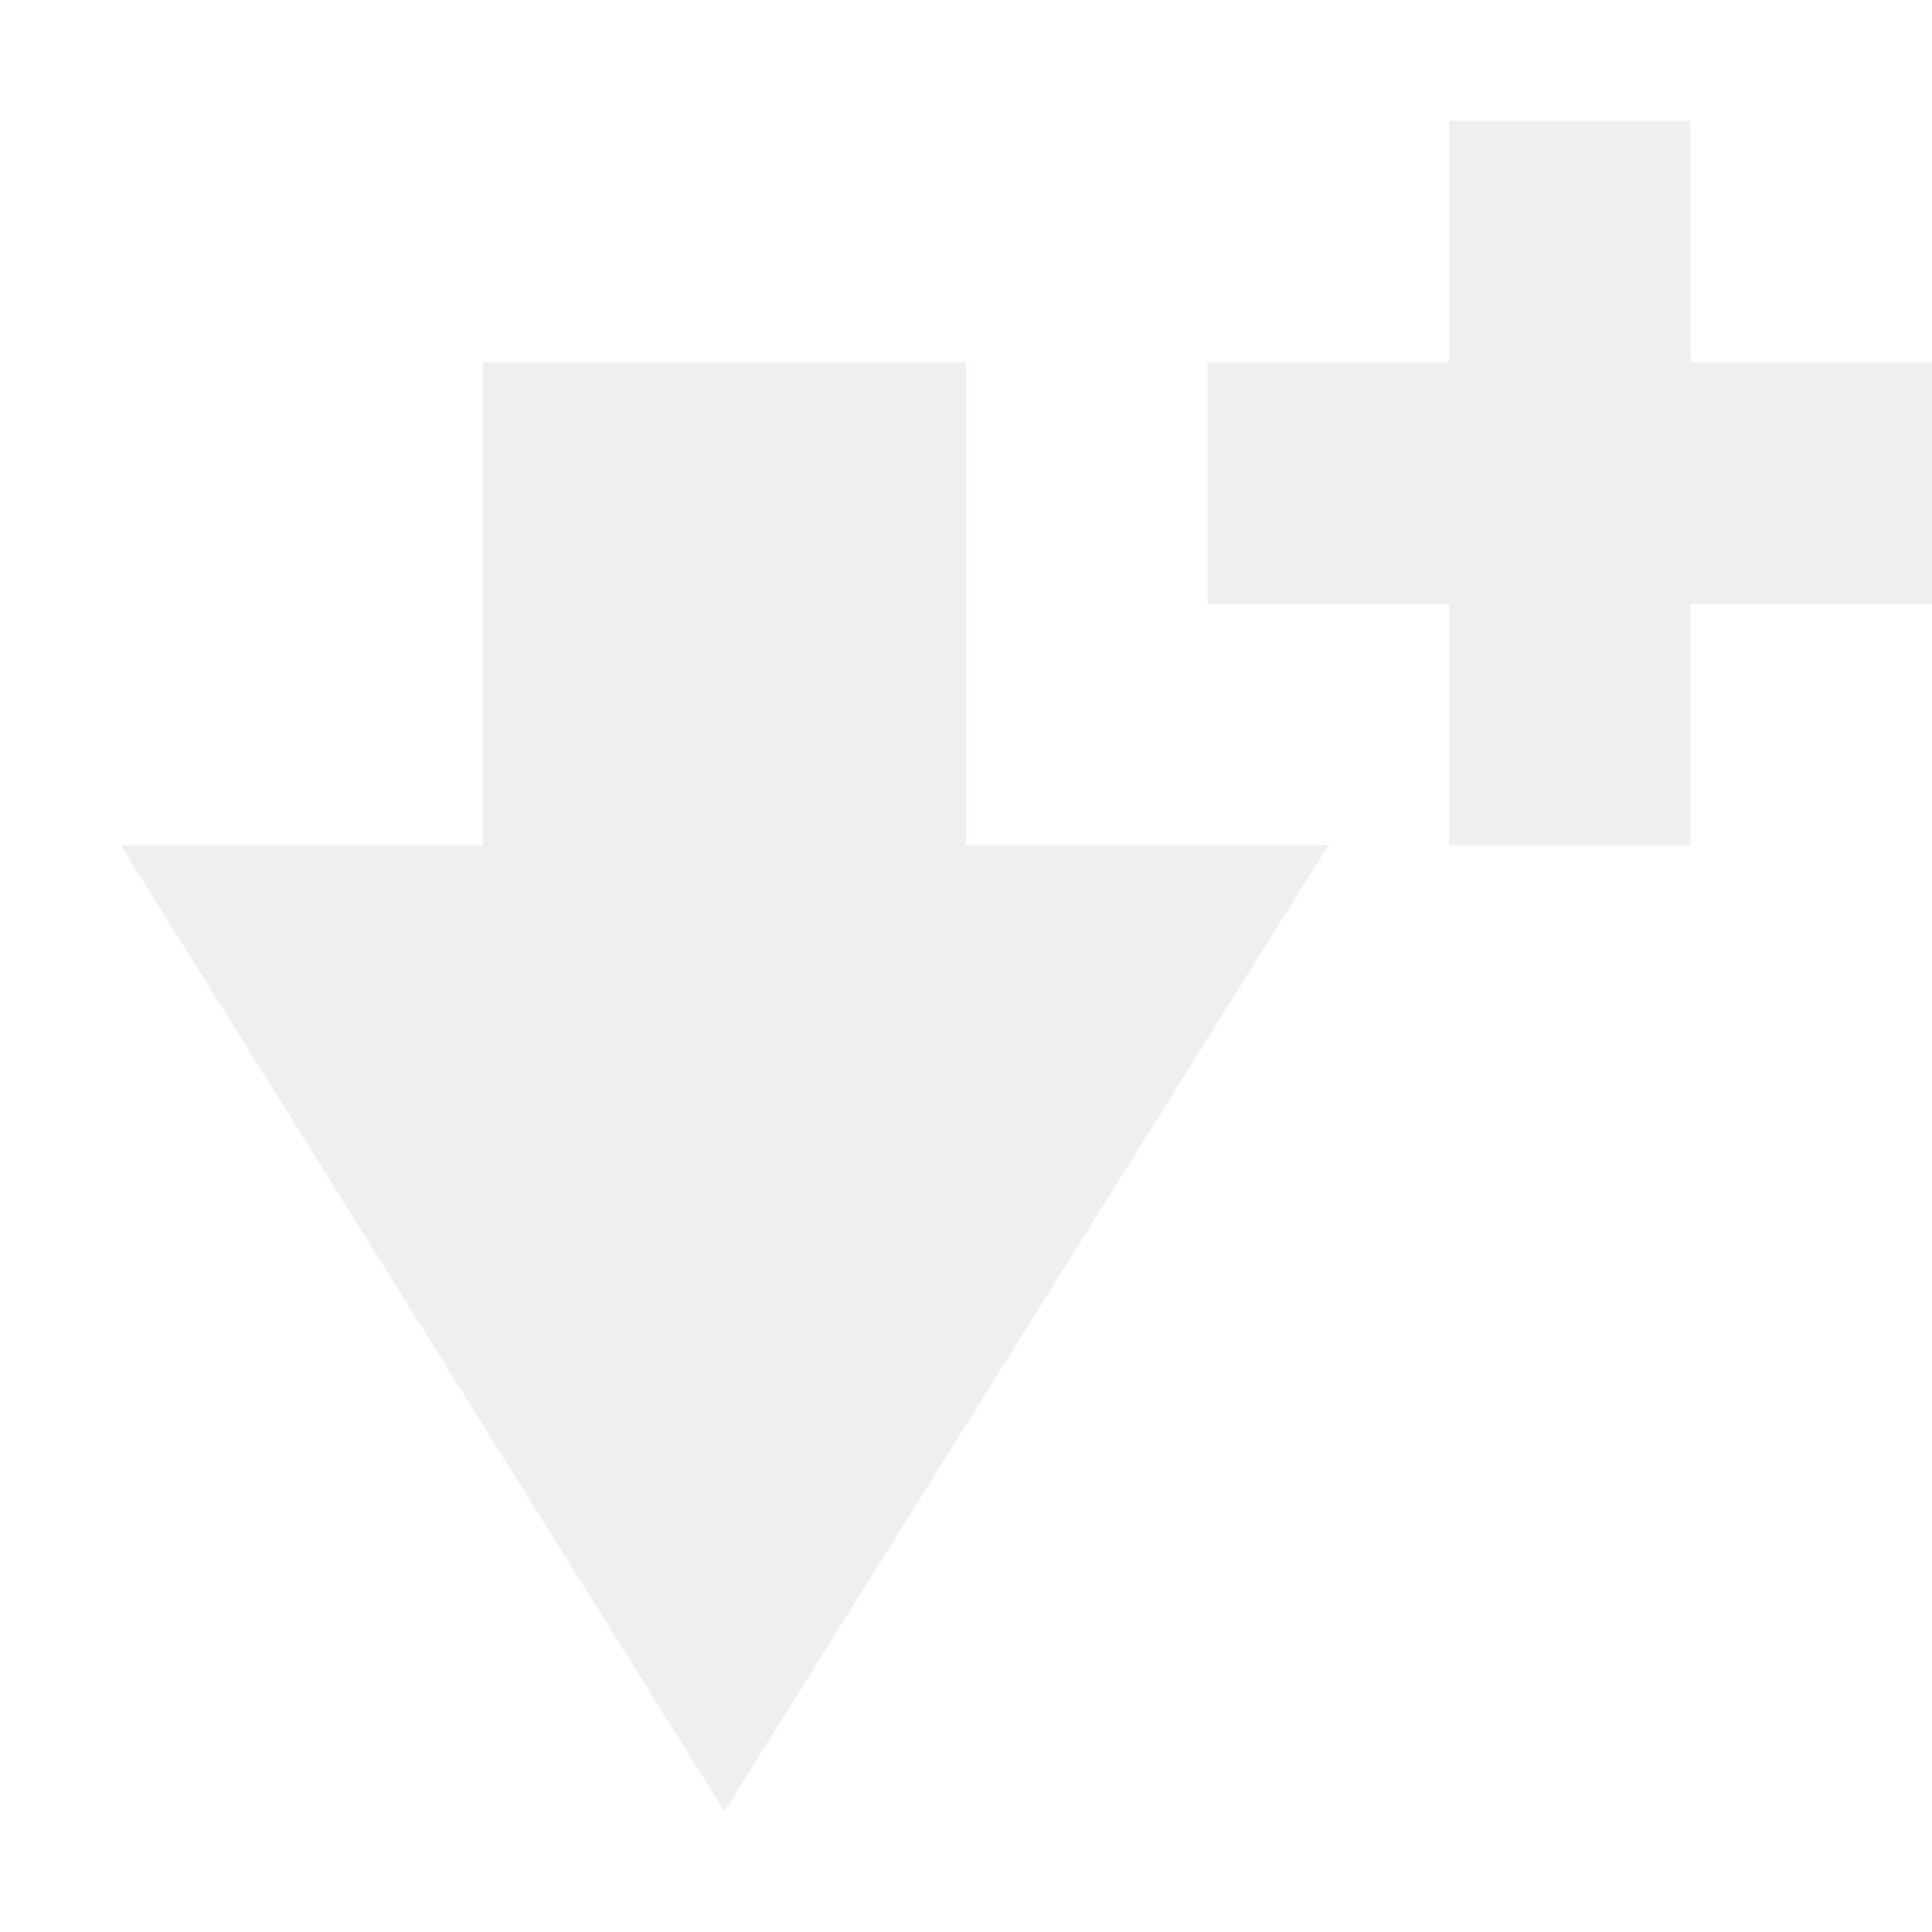
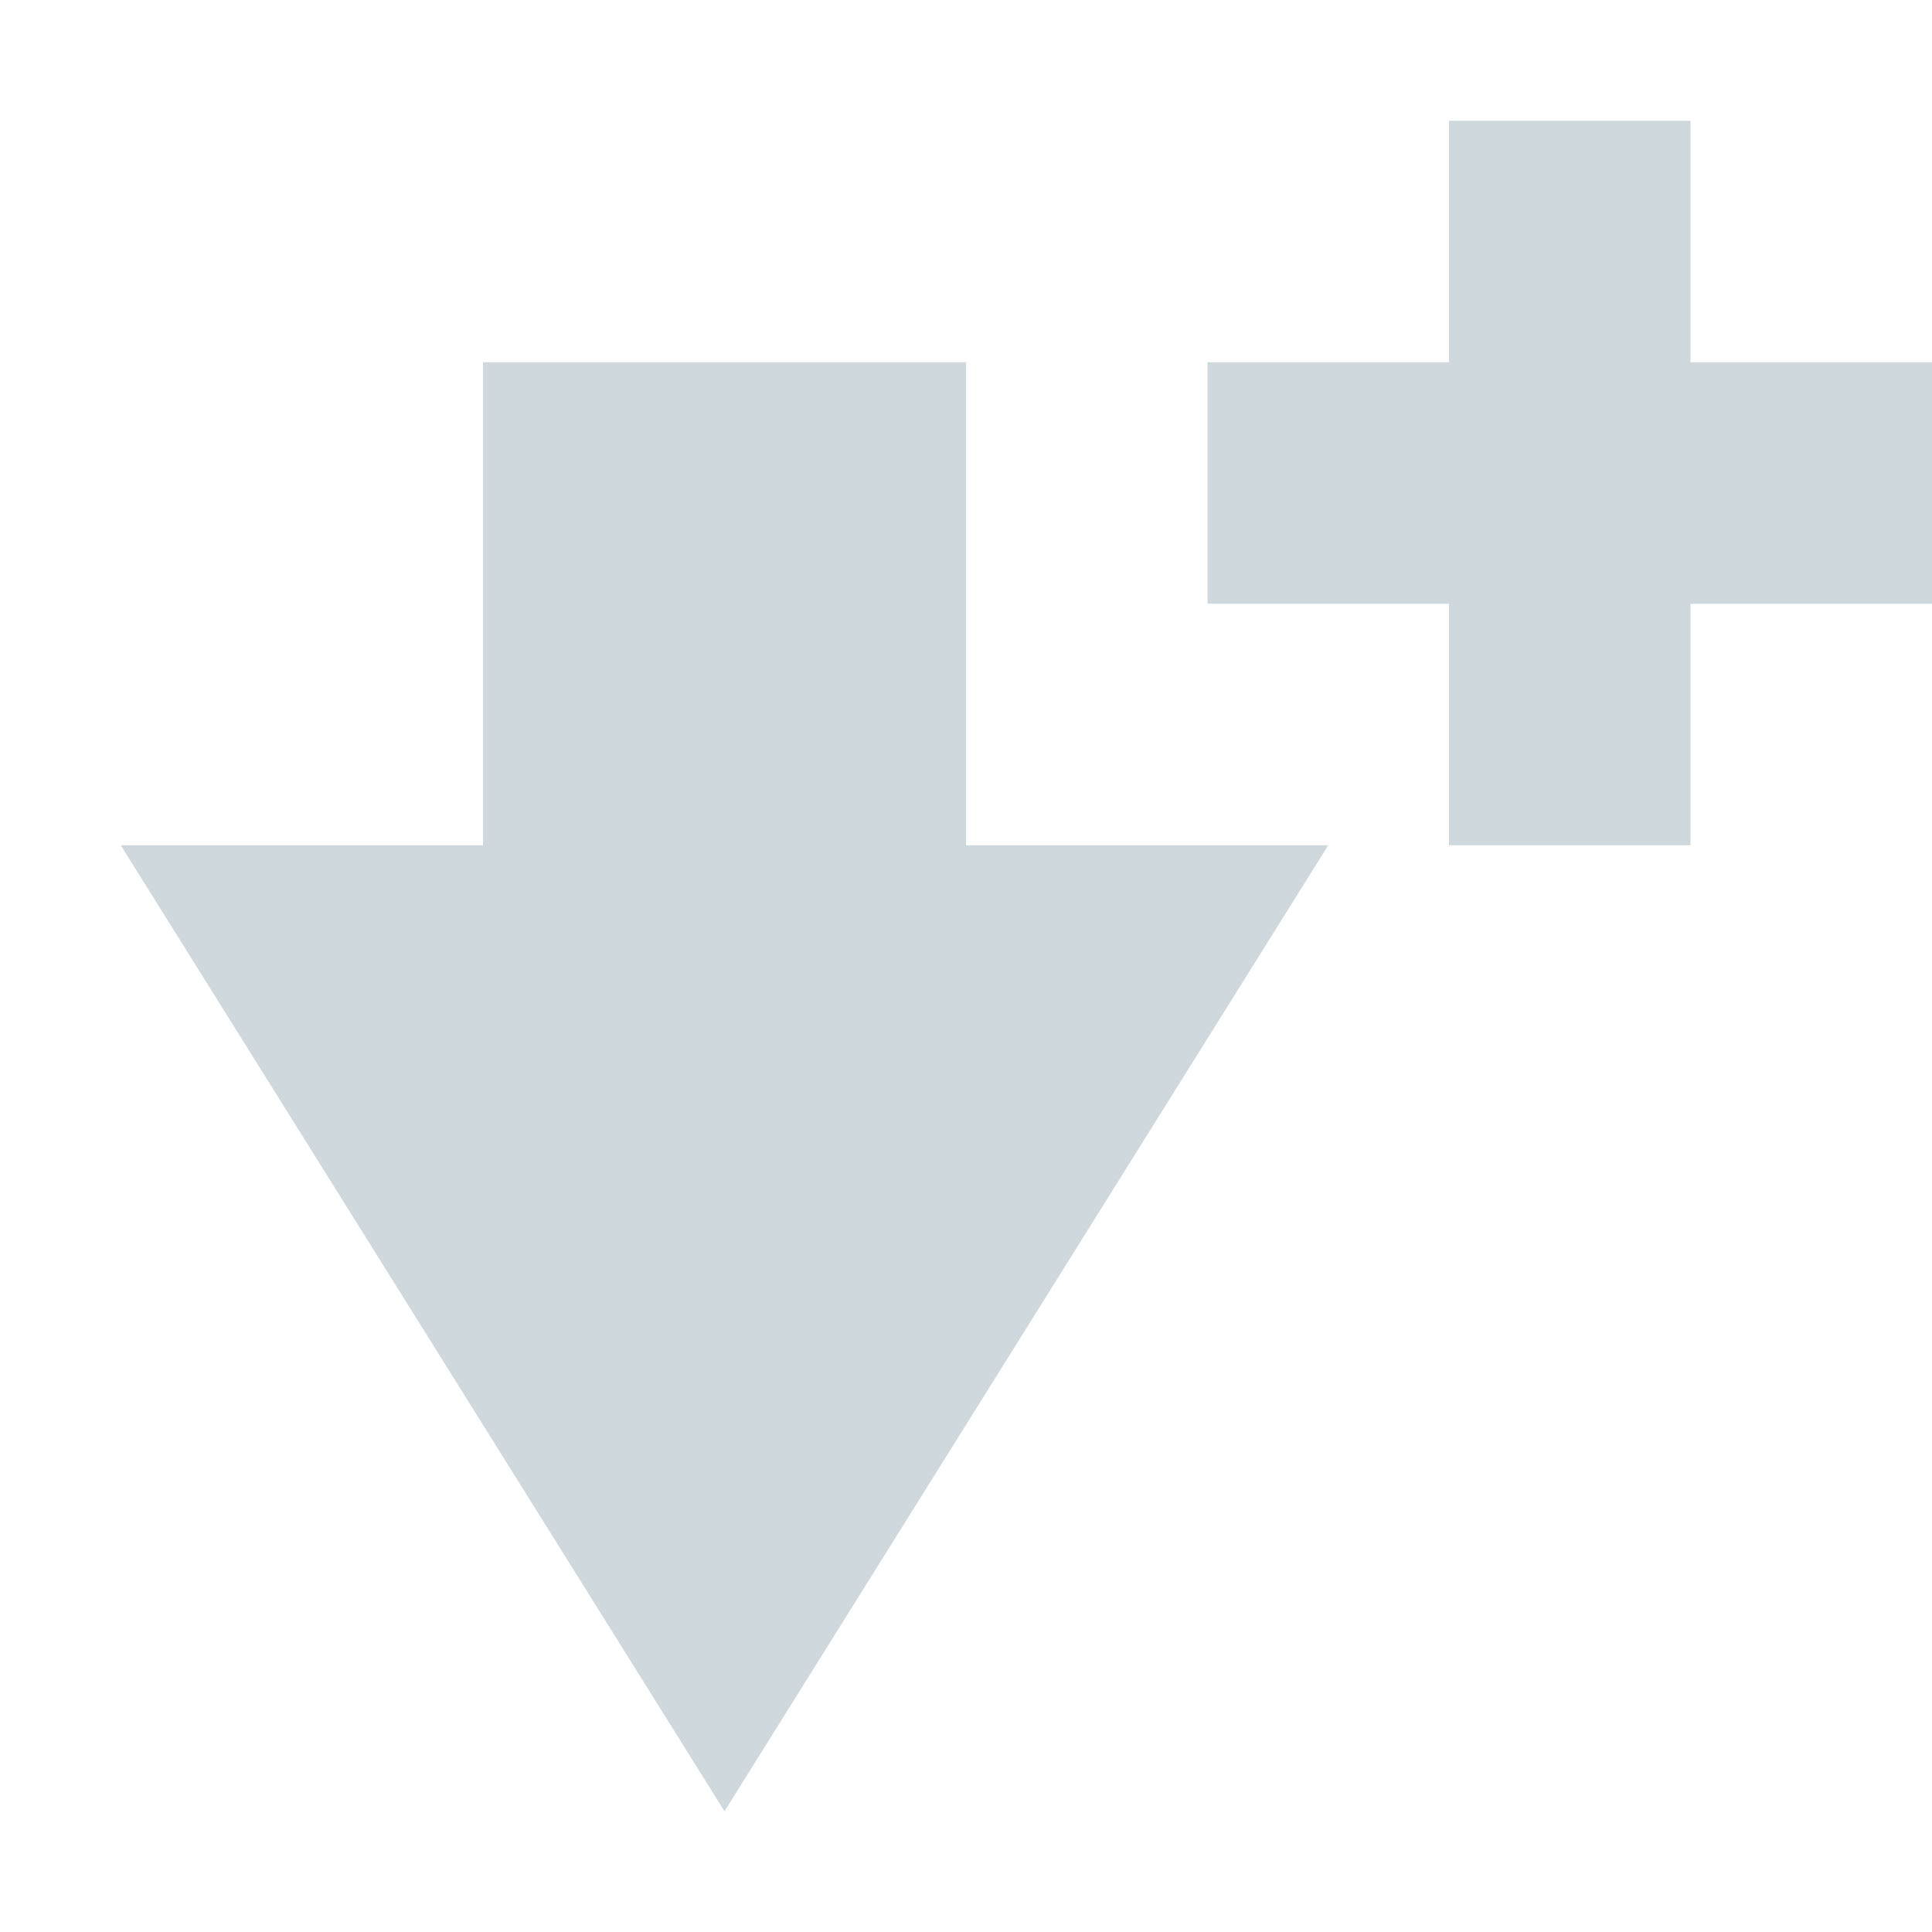
<svg xmlns="http://www.w3.org/2000/svg" version="1.1" width="16" height="16" style="enable-background:new" id="svg7384">
  <defs id="defs9" />
  <g transform="translate(-507,-40)" id="layer12">
-     <path style="color:#eeefef;opacity:1;fill:#eeefef;fill-opacity:1;enable-background:new" d="m 6,2 -5,8 3,0 0,4 4,0 0,-4 3,0 -5,-8 z m 6,8 0,2 -2,0 0,2 2,0 0,2 2,0 0,-2 2,0 0,-2 -2,0 0,-2 -2,0 z" transform="matrix(1,0,0,-1,507,57)" id="path8912" />
+     <path style="color:#cfd8dc;opacity:1;fill:#cfd8dc;fill-opacity:1;enable-background:new" d="m 6,2 -5,8 3,0 0,4 4,0 0,-4 3,0 -5,-8 z m 6,8 0,2 -2,0 0,2 2,0 0,2 2,0 0,-2 2,0 0,-2 -2,0 0,-2 -2,0 z" transform="matrix(1,0,0,-1,507,57)" id="path8912" />
  </g>
</svg>
